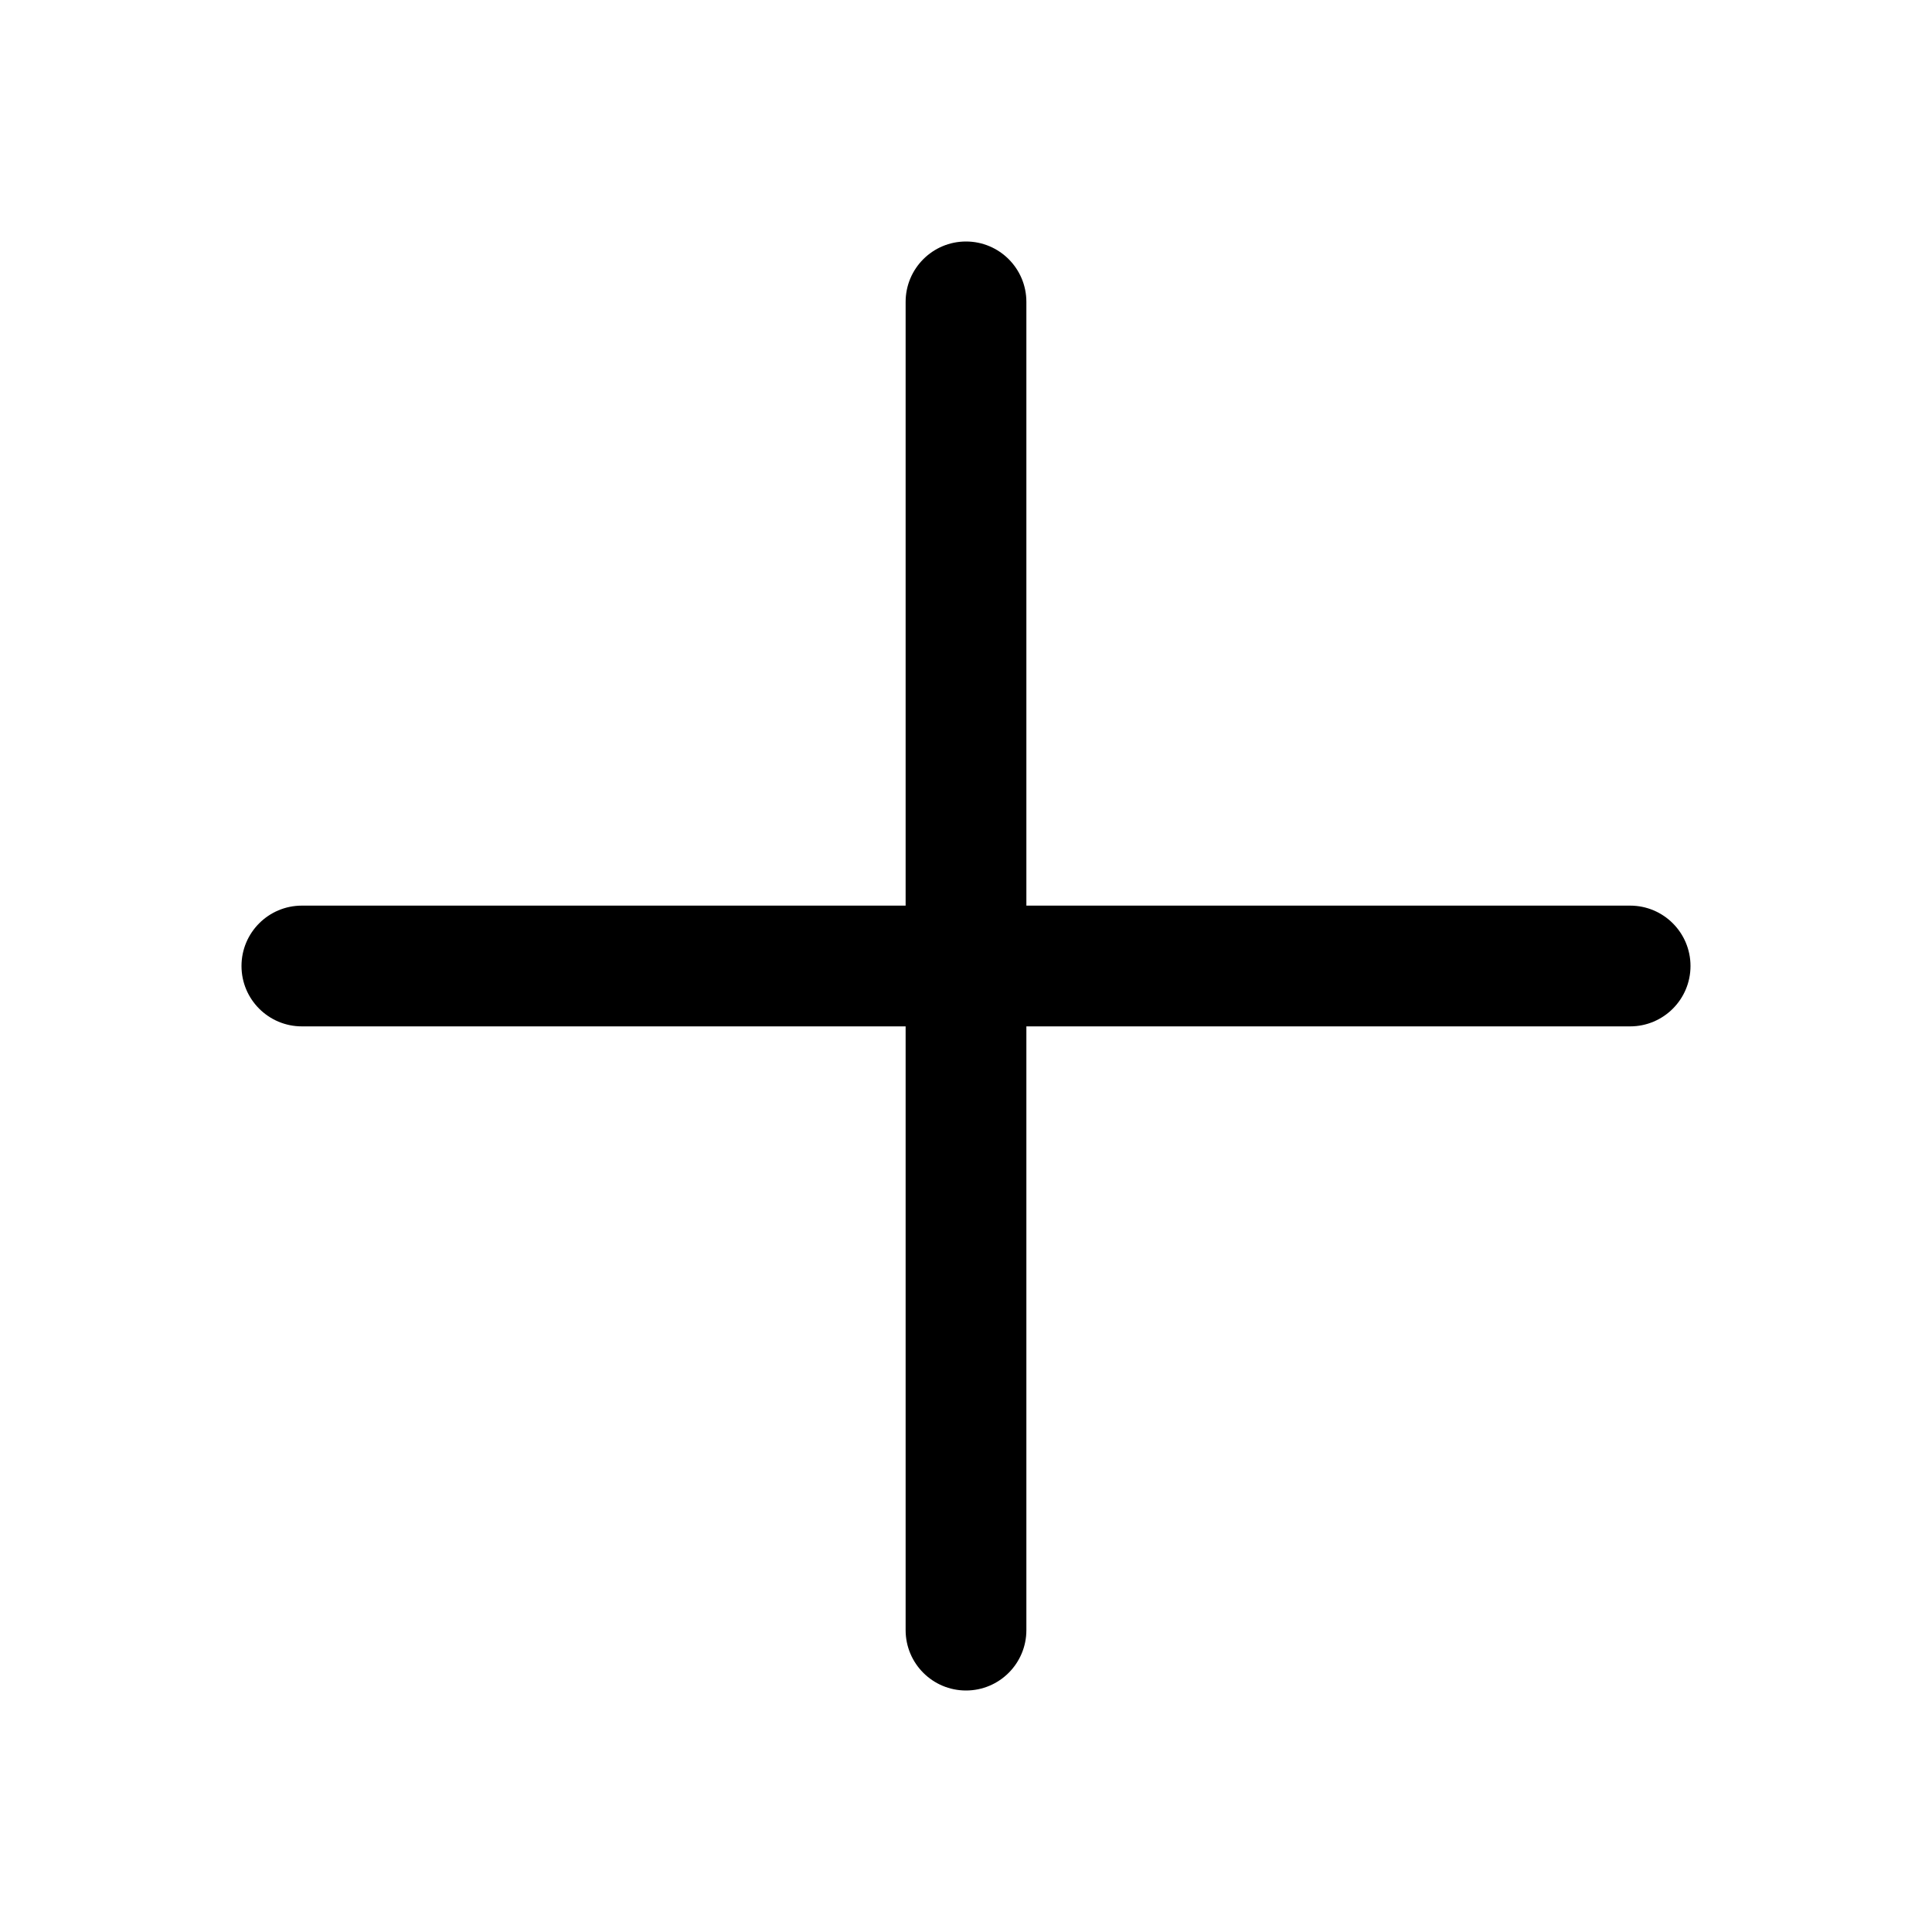
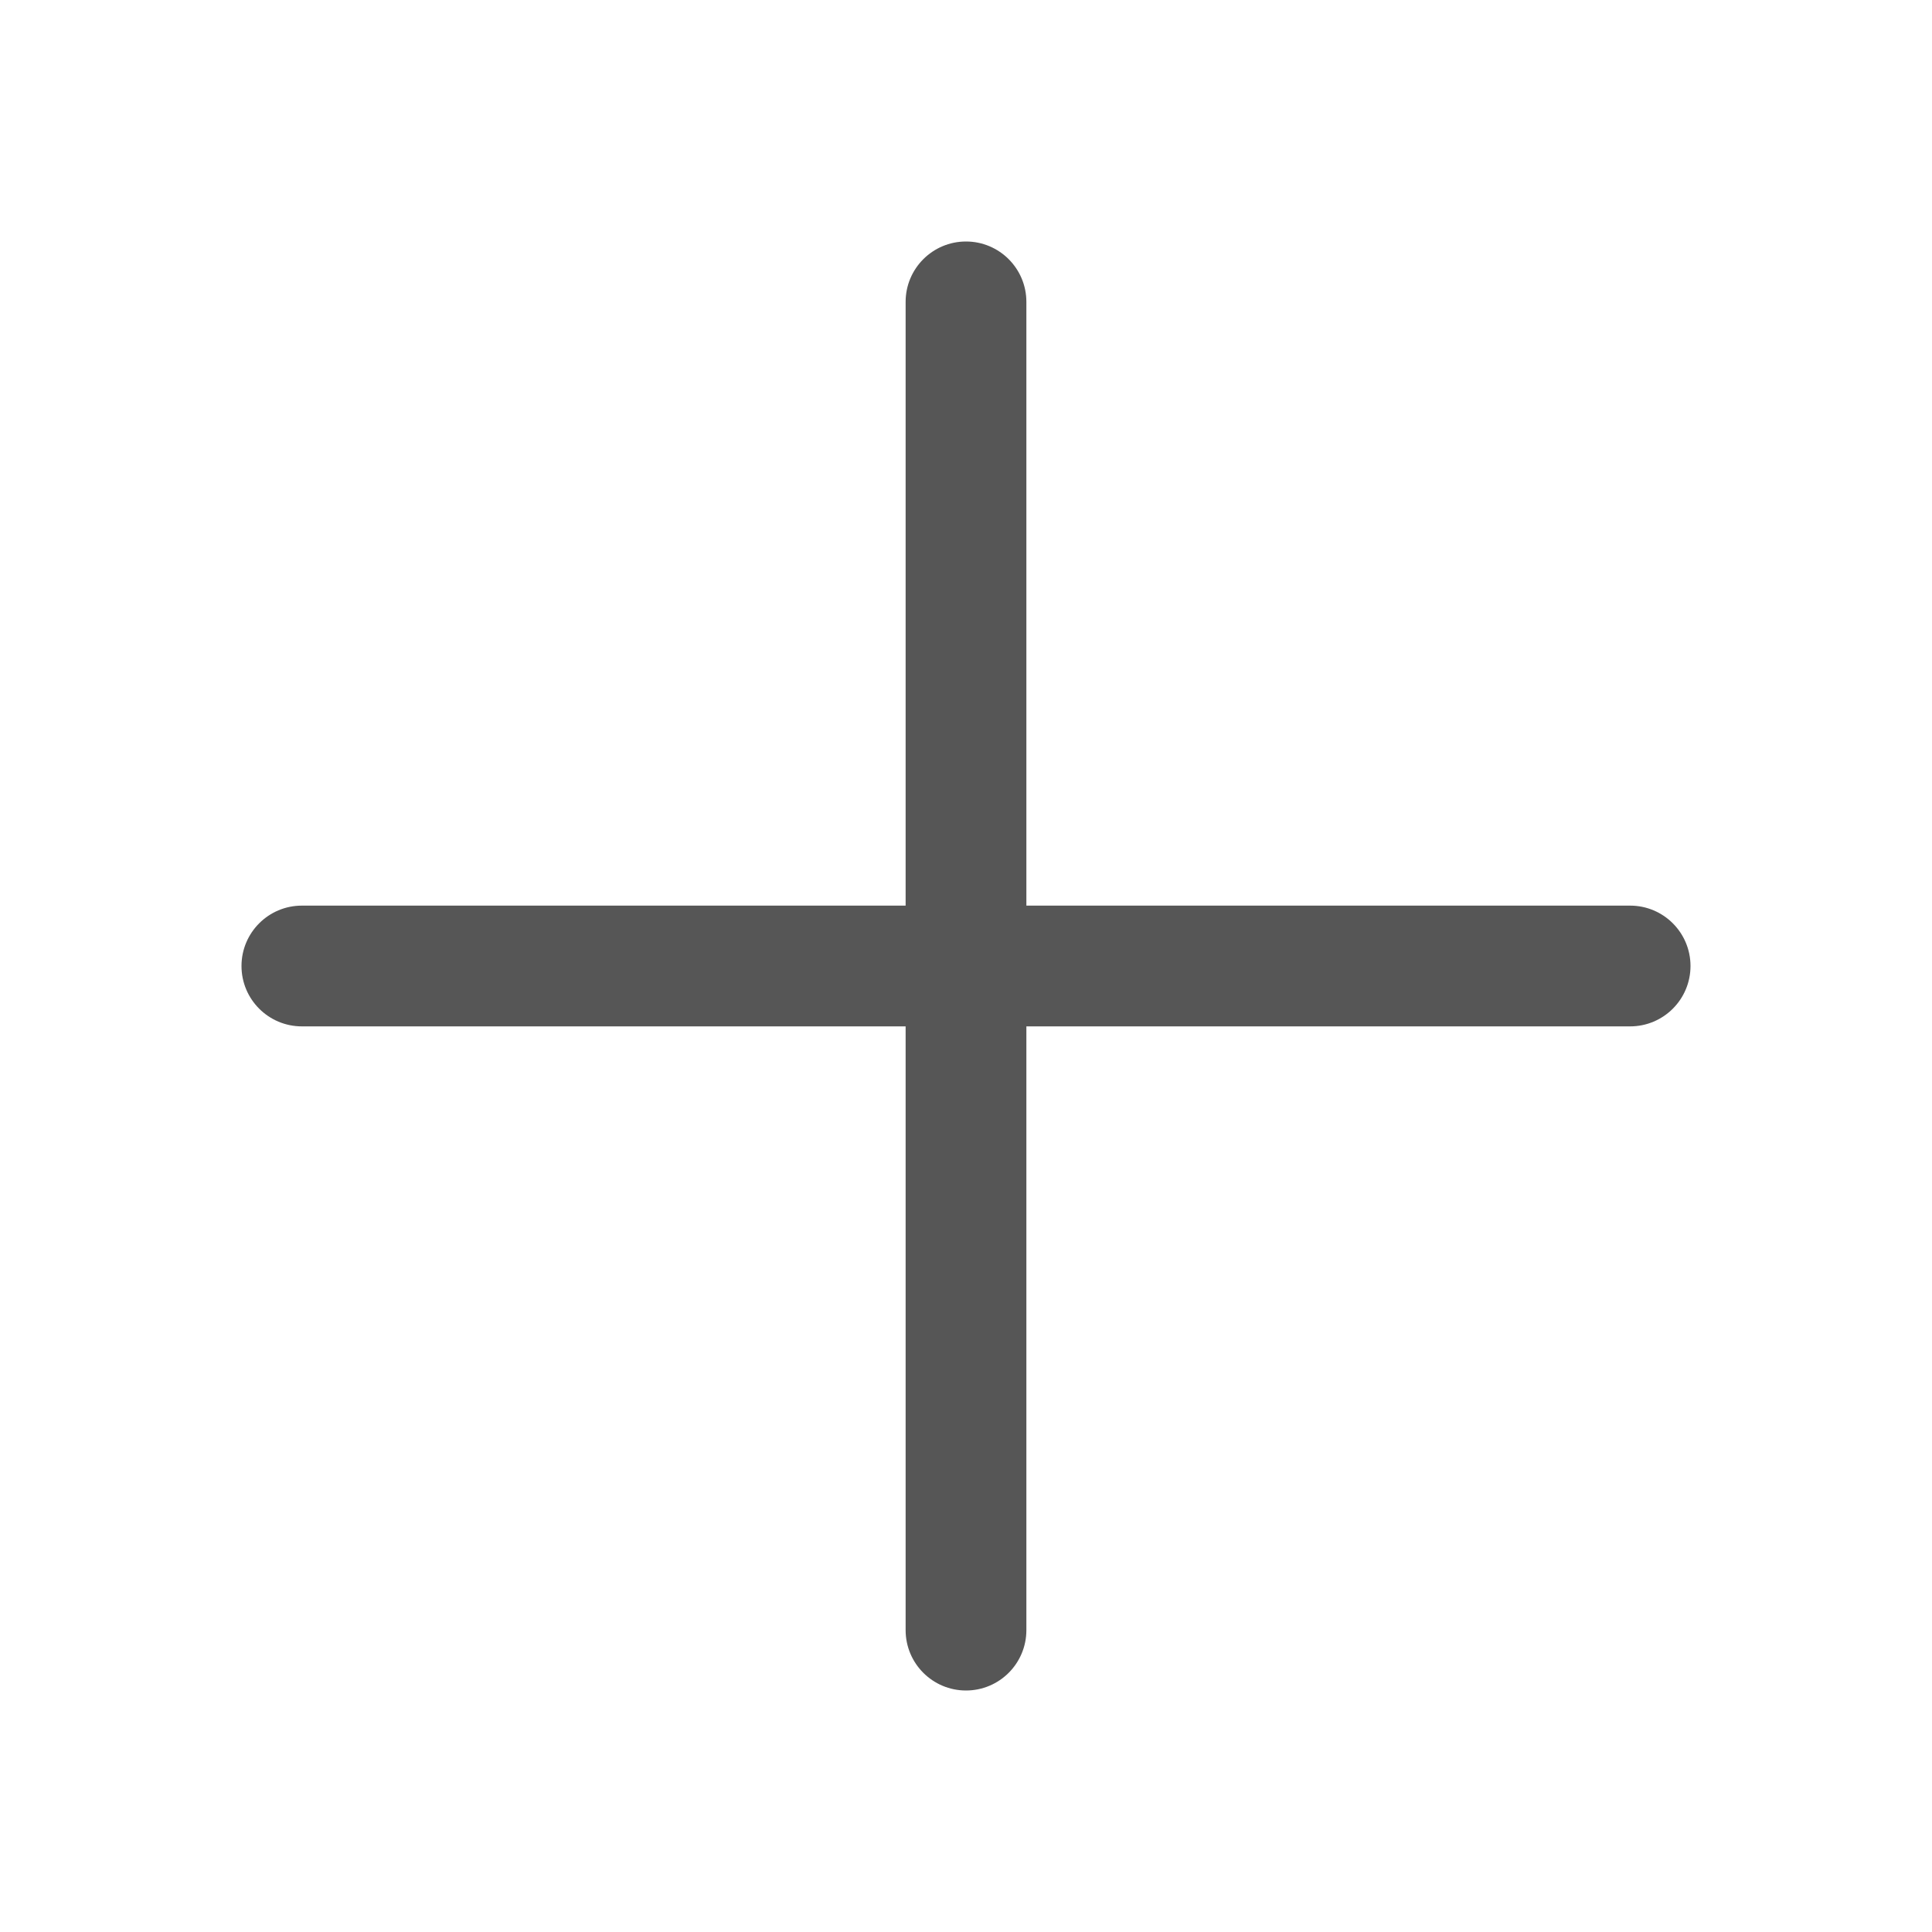
- <svg xmlns="http://www.w3.org/2000/svg" width="16" height="16" fill="currentColor" class="bi bi-plus-lg" viewBox="0 0 16 16">
+ <svg xmlns="http://www.w3.org/2000/svg" width="16" color="#1e1e1ebf" height="16" fill="currentColor" class="bi bi-plus-lg" viewBox="0 0 16 16">
  <path fill-rule="evenodd" d="M8 2a.5.5 0 0 1 .5.5v5h5a.5.5 0 0 1 0 1h-5v5a.5.5 0 0 1-1 0v-5h-5a.5.5 0 0 1 0-1h5v-5A.5.5 0 0 1 8 2Z" />
</svg>
